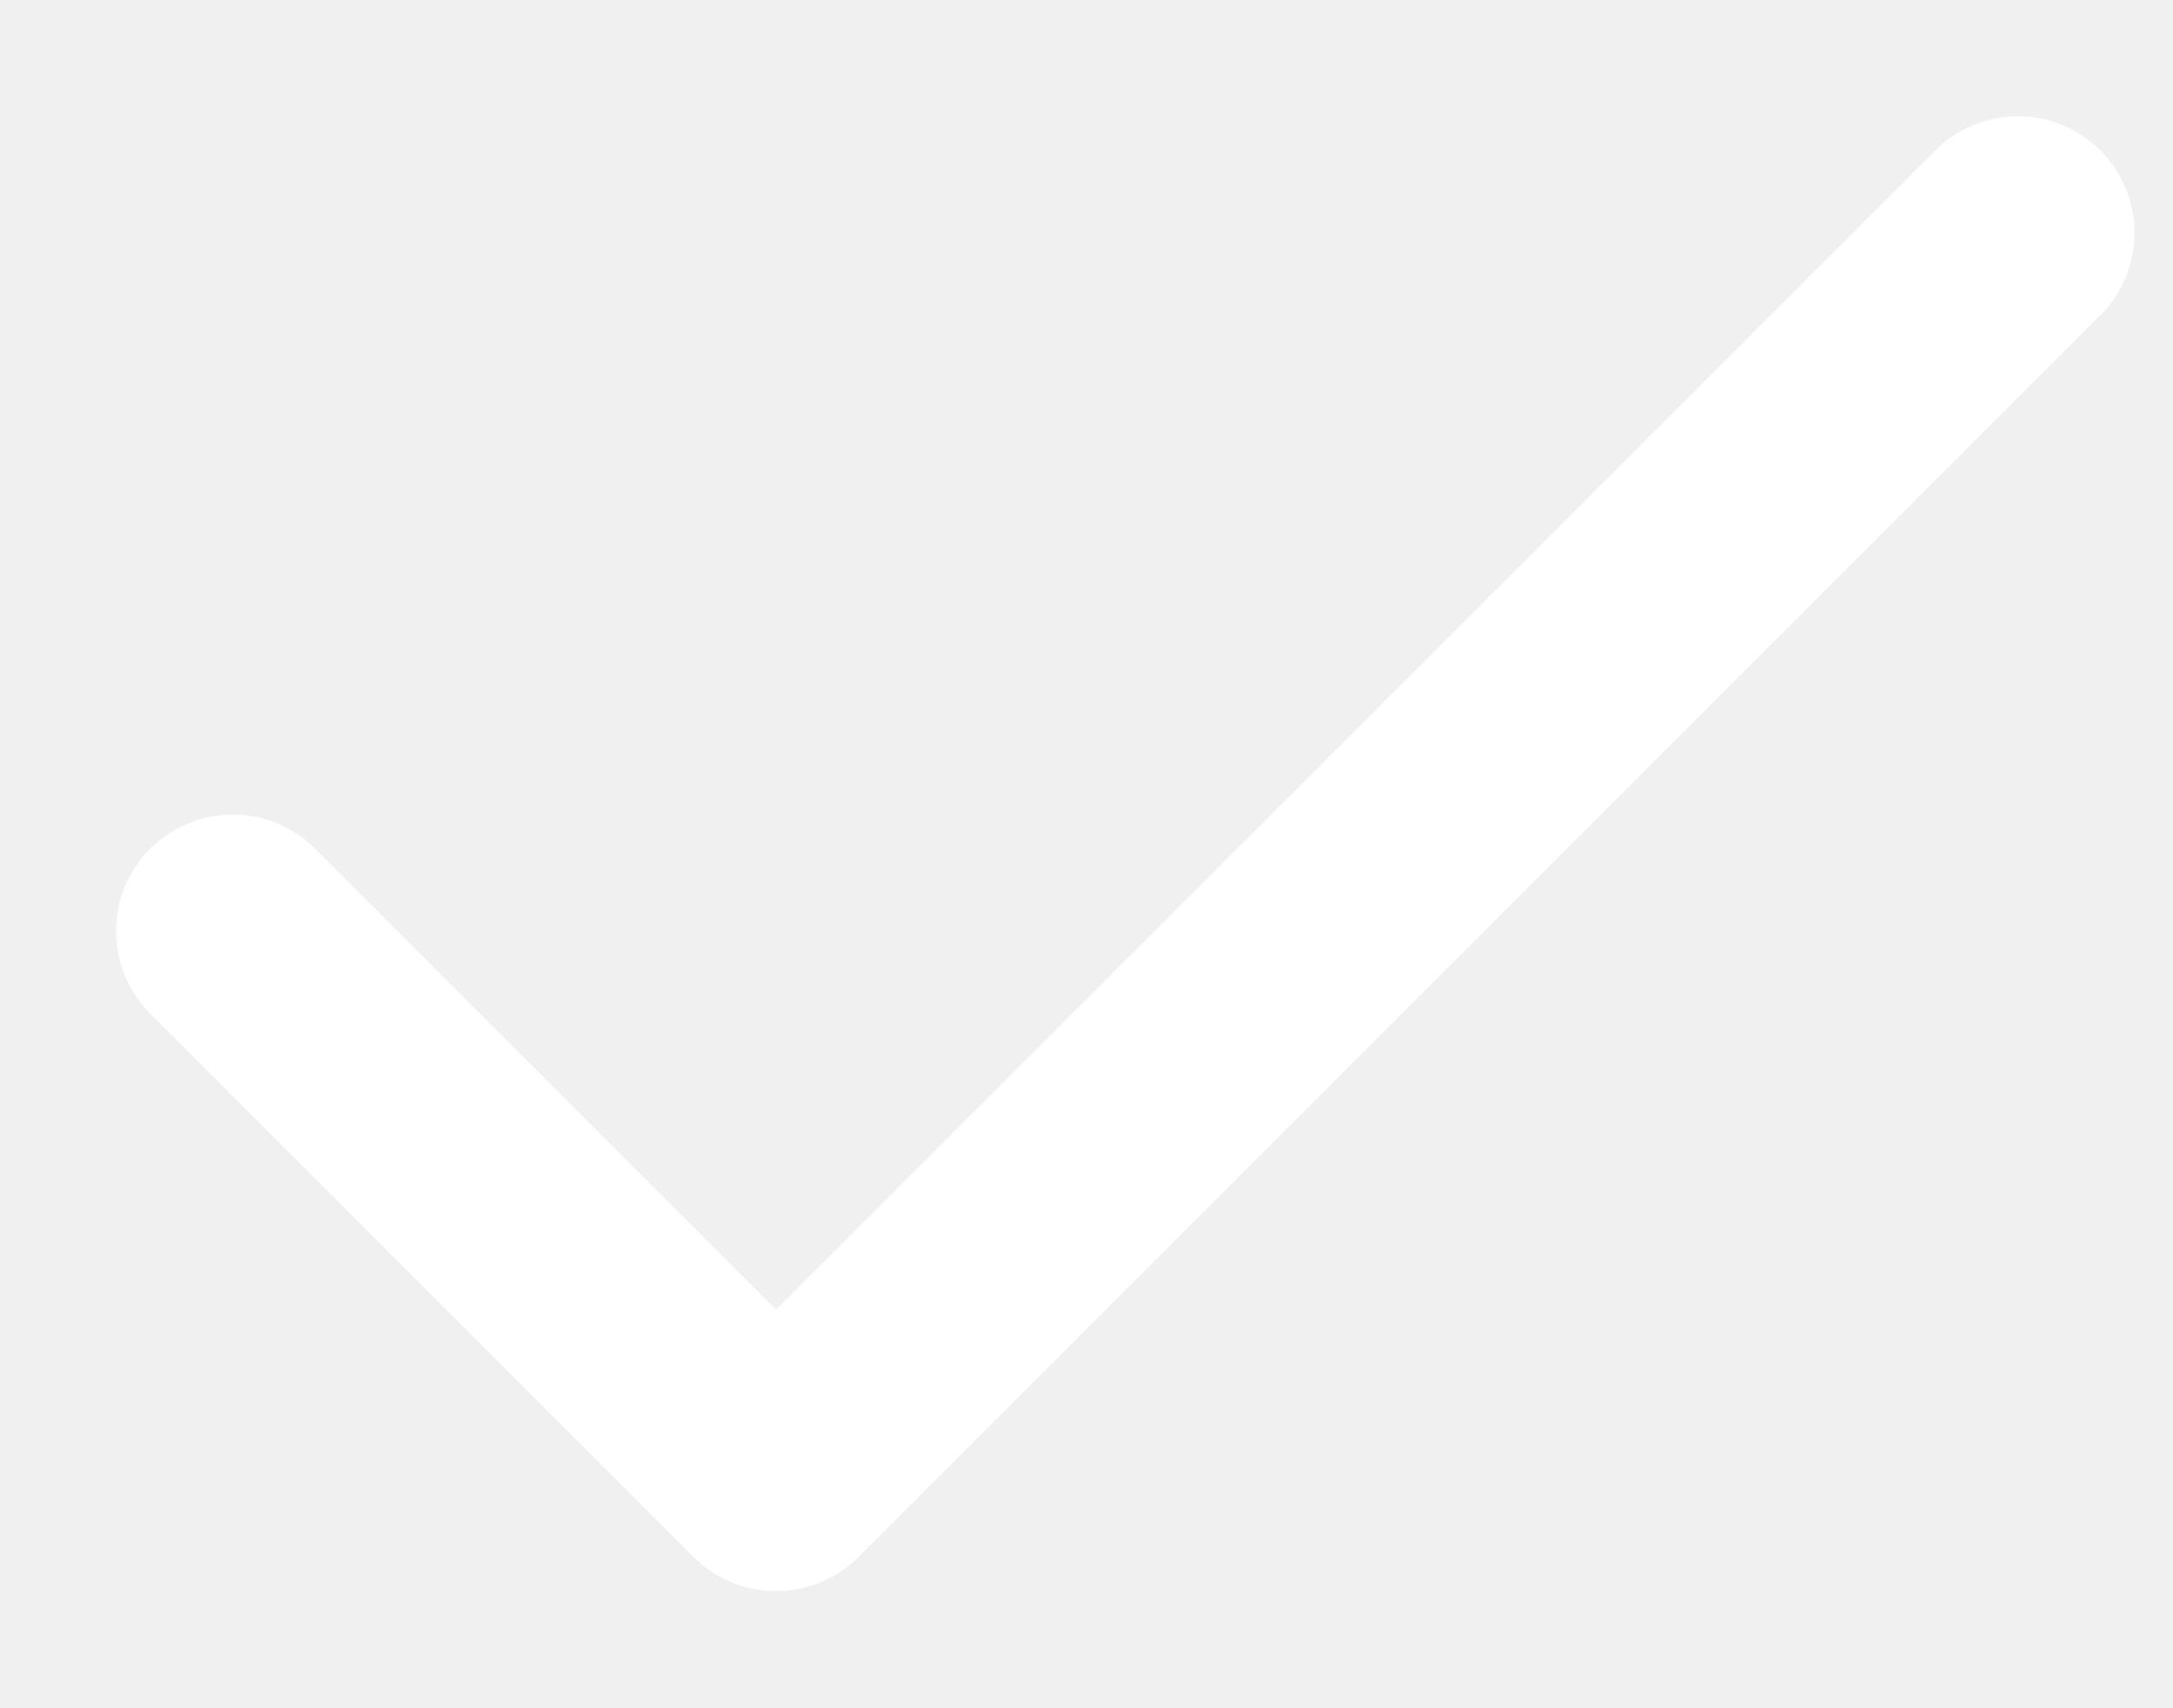
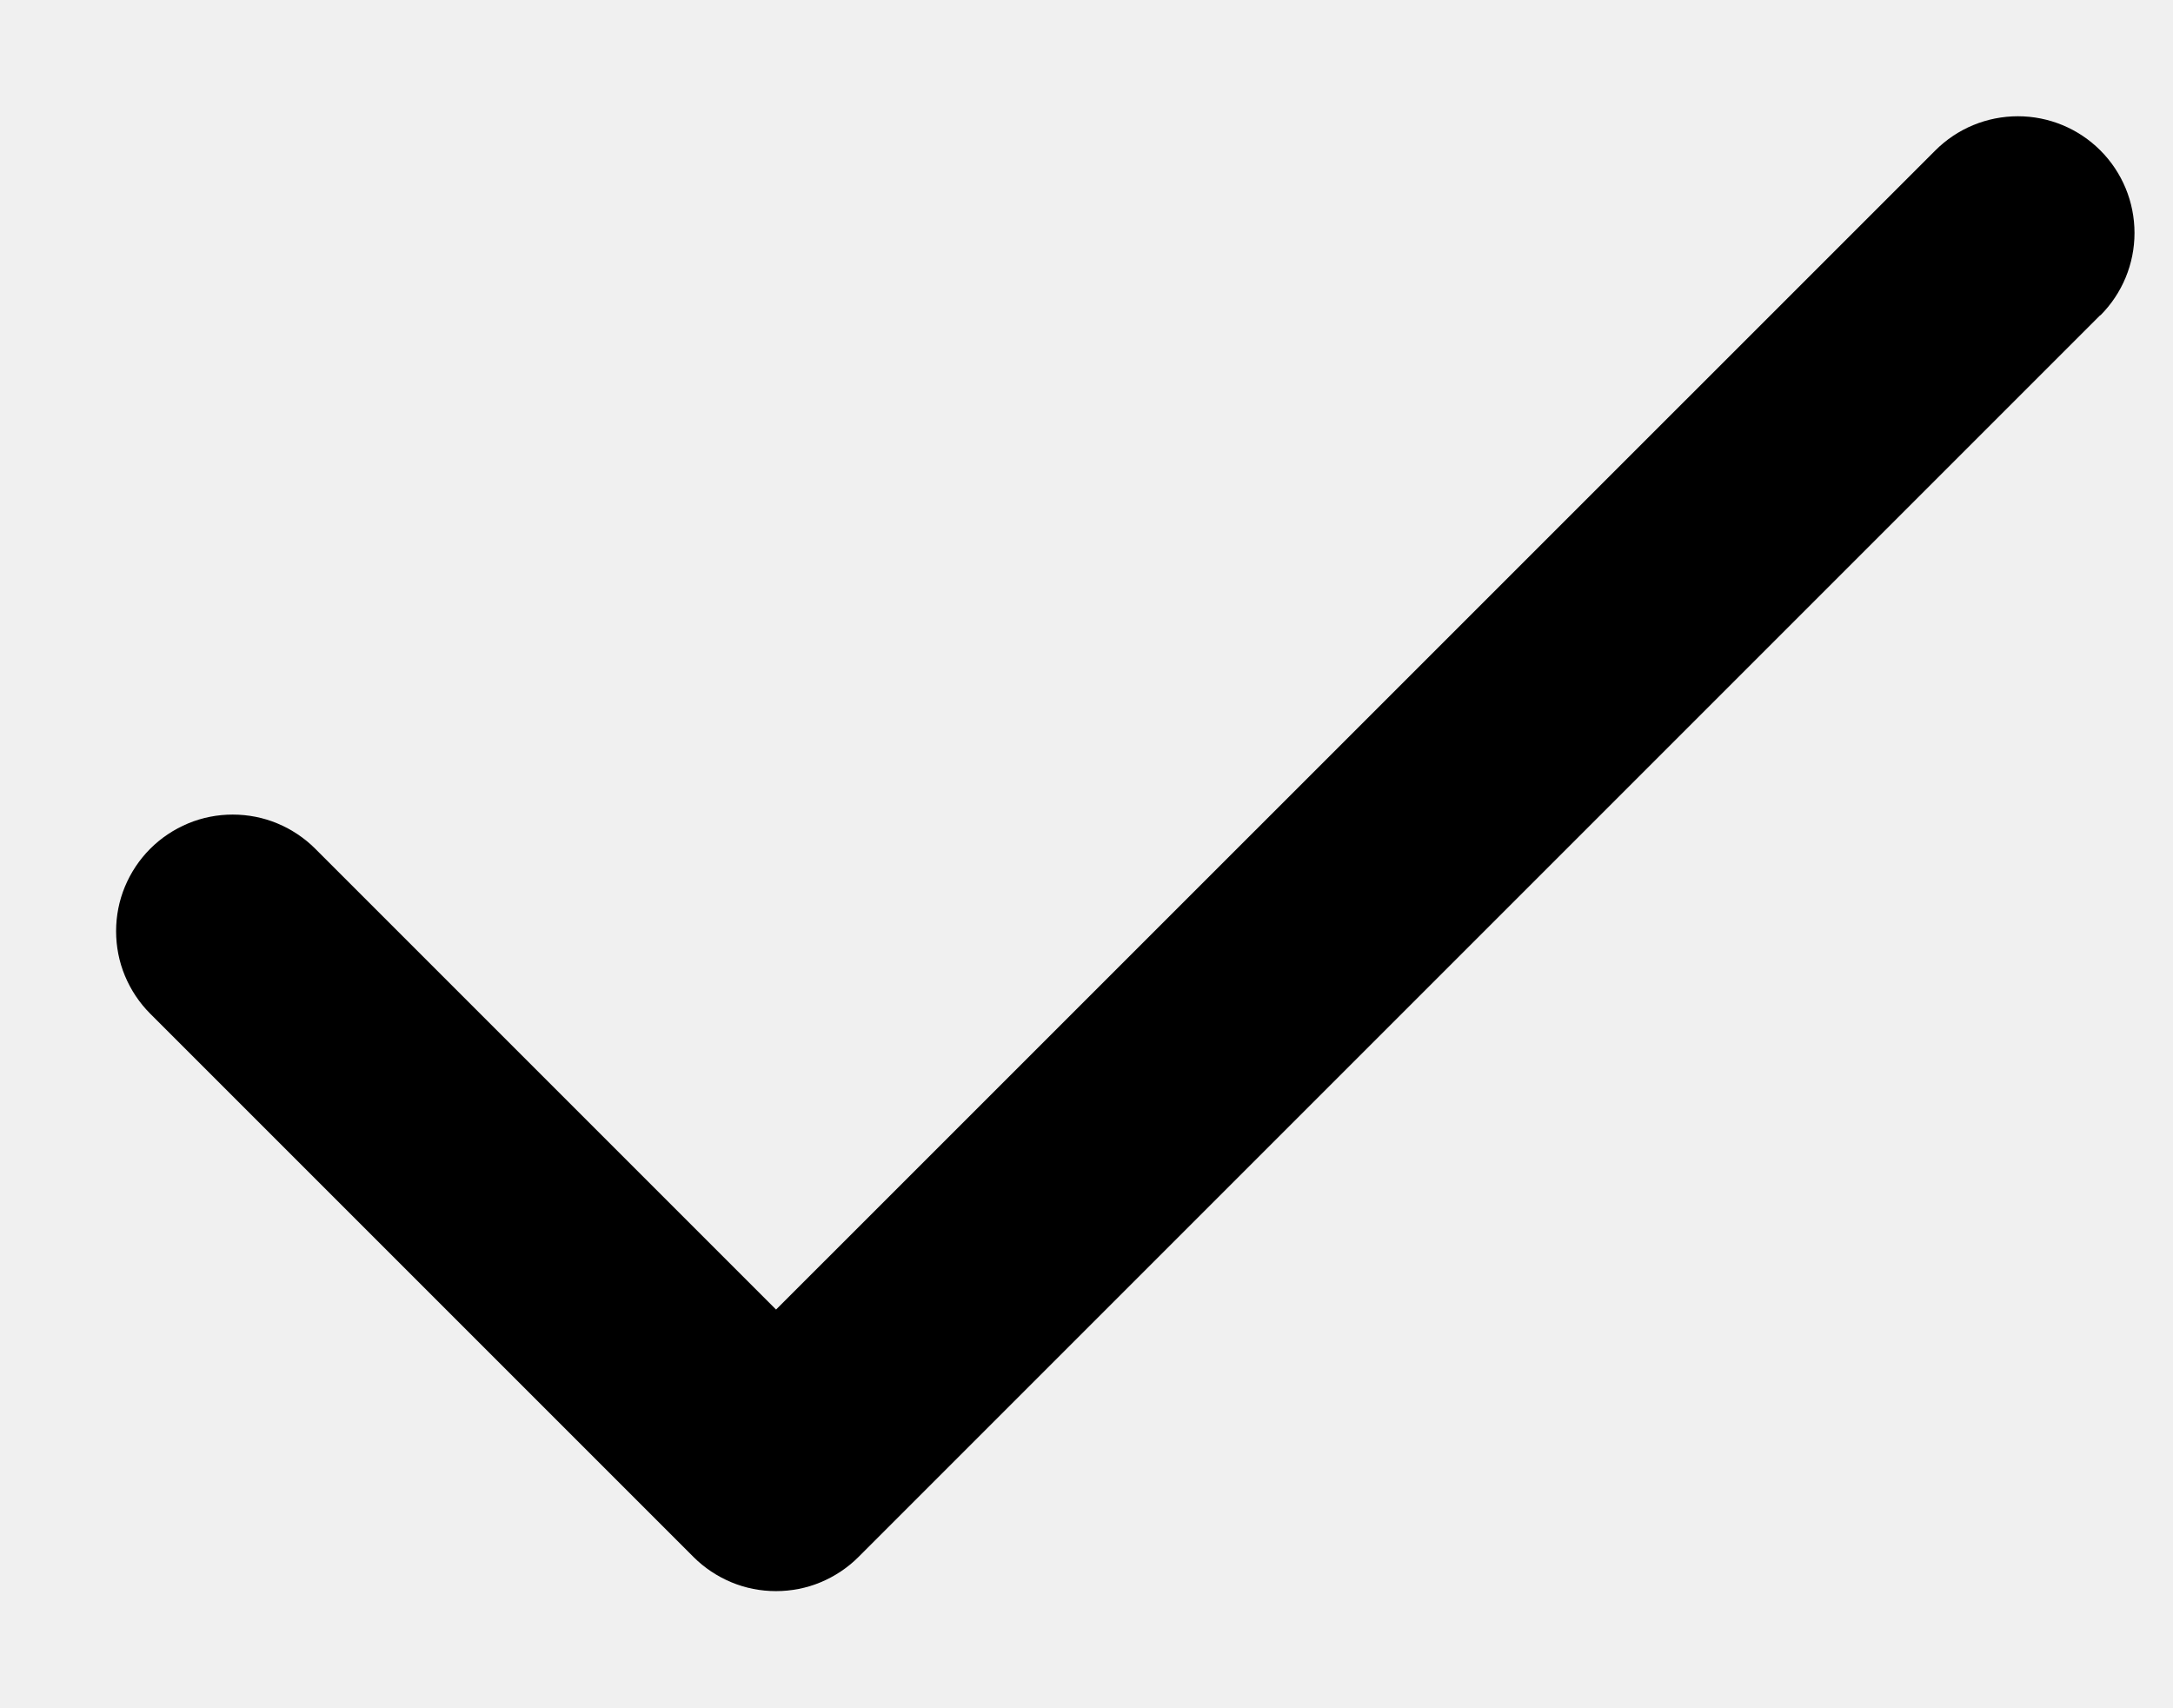
<svg xmlns="http://www.w3.org/2000/svg" width="14" height="11" viewBox="0 0 14 11" fill="none">
-   <path d="M13.531 2.031L5.531 10.031C5.461 10.101 5.378 10.156 5.287 10.194C5.196 10.232 5.098 10.251 4.999 10.251C4.901 10.251 4.803 10.232 4.712 10.194C4.621 10.156 4.538 10.101 4.468 10.031L0.968 6.531C0.898 6.461 0.843 6.378 0.805 6.287C0.767 6.196 0.748 6.098 0.748 5.999C0.748 5.901 0.767 5.803 0.805 5.712C0.843 5.621 0.898 5.538 0.968 5.468C1.038 5.398 1.121 5.343 1.212 5.305C1.303 5.267 1.401 5.248 1.499 5.248C1.598 5.248 1.696 5.267 1.787 5.305C1.878 5.343 1.961 5.398 2.031 5.468L5 8.437L12.469 0.969C12.61 0.828 12.801 0.749 13.001 0.749C13.2 0.749 13.391 0.828 13.532 0.969C13.673 1.11 13.752 1.301 13.752 1.501C13.752 1.7 13.673 1.891 13.532 2.032L13.531 2.031Z" fill="white" />
+   <path d="M13.531 2.031L5.531 10.031C5.461 10.101 5.378 10.156 5.287 10.194C5.196 10.232 5.098 10.251 4.999 10.251C4.901 10.251 4.803 10.232 4.712 10.194C4.621 10.156 4.538 10.101 4.468 10.031L0.968 6.531C0.898 6.461 0.843 6.378 0.805 6.287C0.767 6.196 0.748 6.098 0.748 5.999C0.748 5.901 0.767 5.803 0.805 5.712C0.843 5.621 0.898 5.538 0.968 5.468C1.038 5.398 1.121 5.343 1.212 5.305C1.303 5.267 1.401 5.248 1.499 5.248C1.598 5.248 1.696 5.267 1.787 5.305C1.878 5.343 1.961 5.398 2.031 5.468L5 8.437L12.469 0.969C12.61 0.828 12.801 0.749 13.001 0.749C13.2 0.749 13.391 0.828 13.532 0.969C13.673 1.11 13.752 1.301 13.752 1.501C13.752 1.7 13.673 1.891 13.532 2.032L13.531 2.031Z" fill="currentColor" />
</svg>
